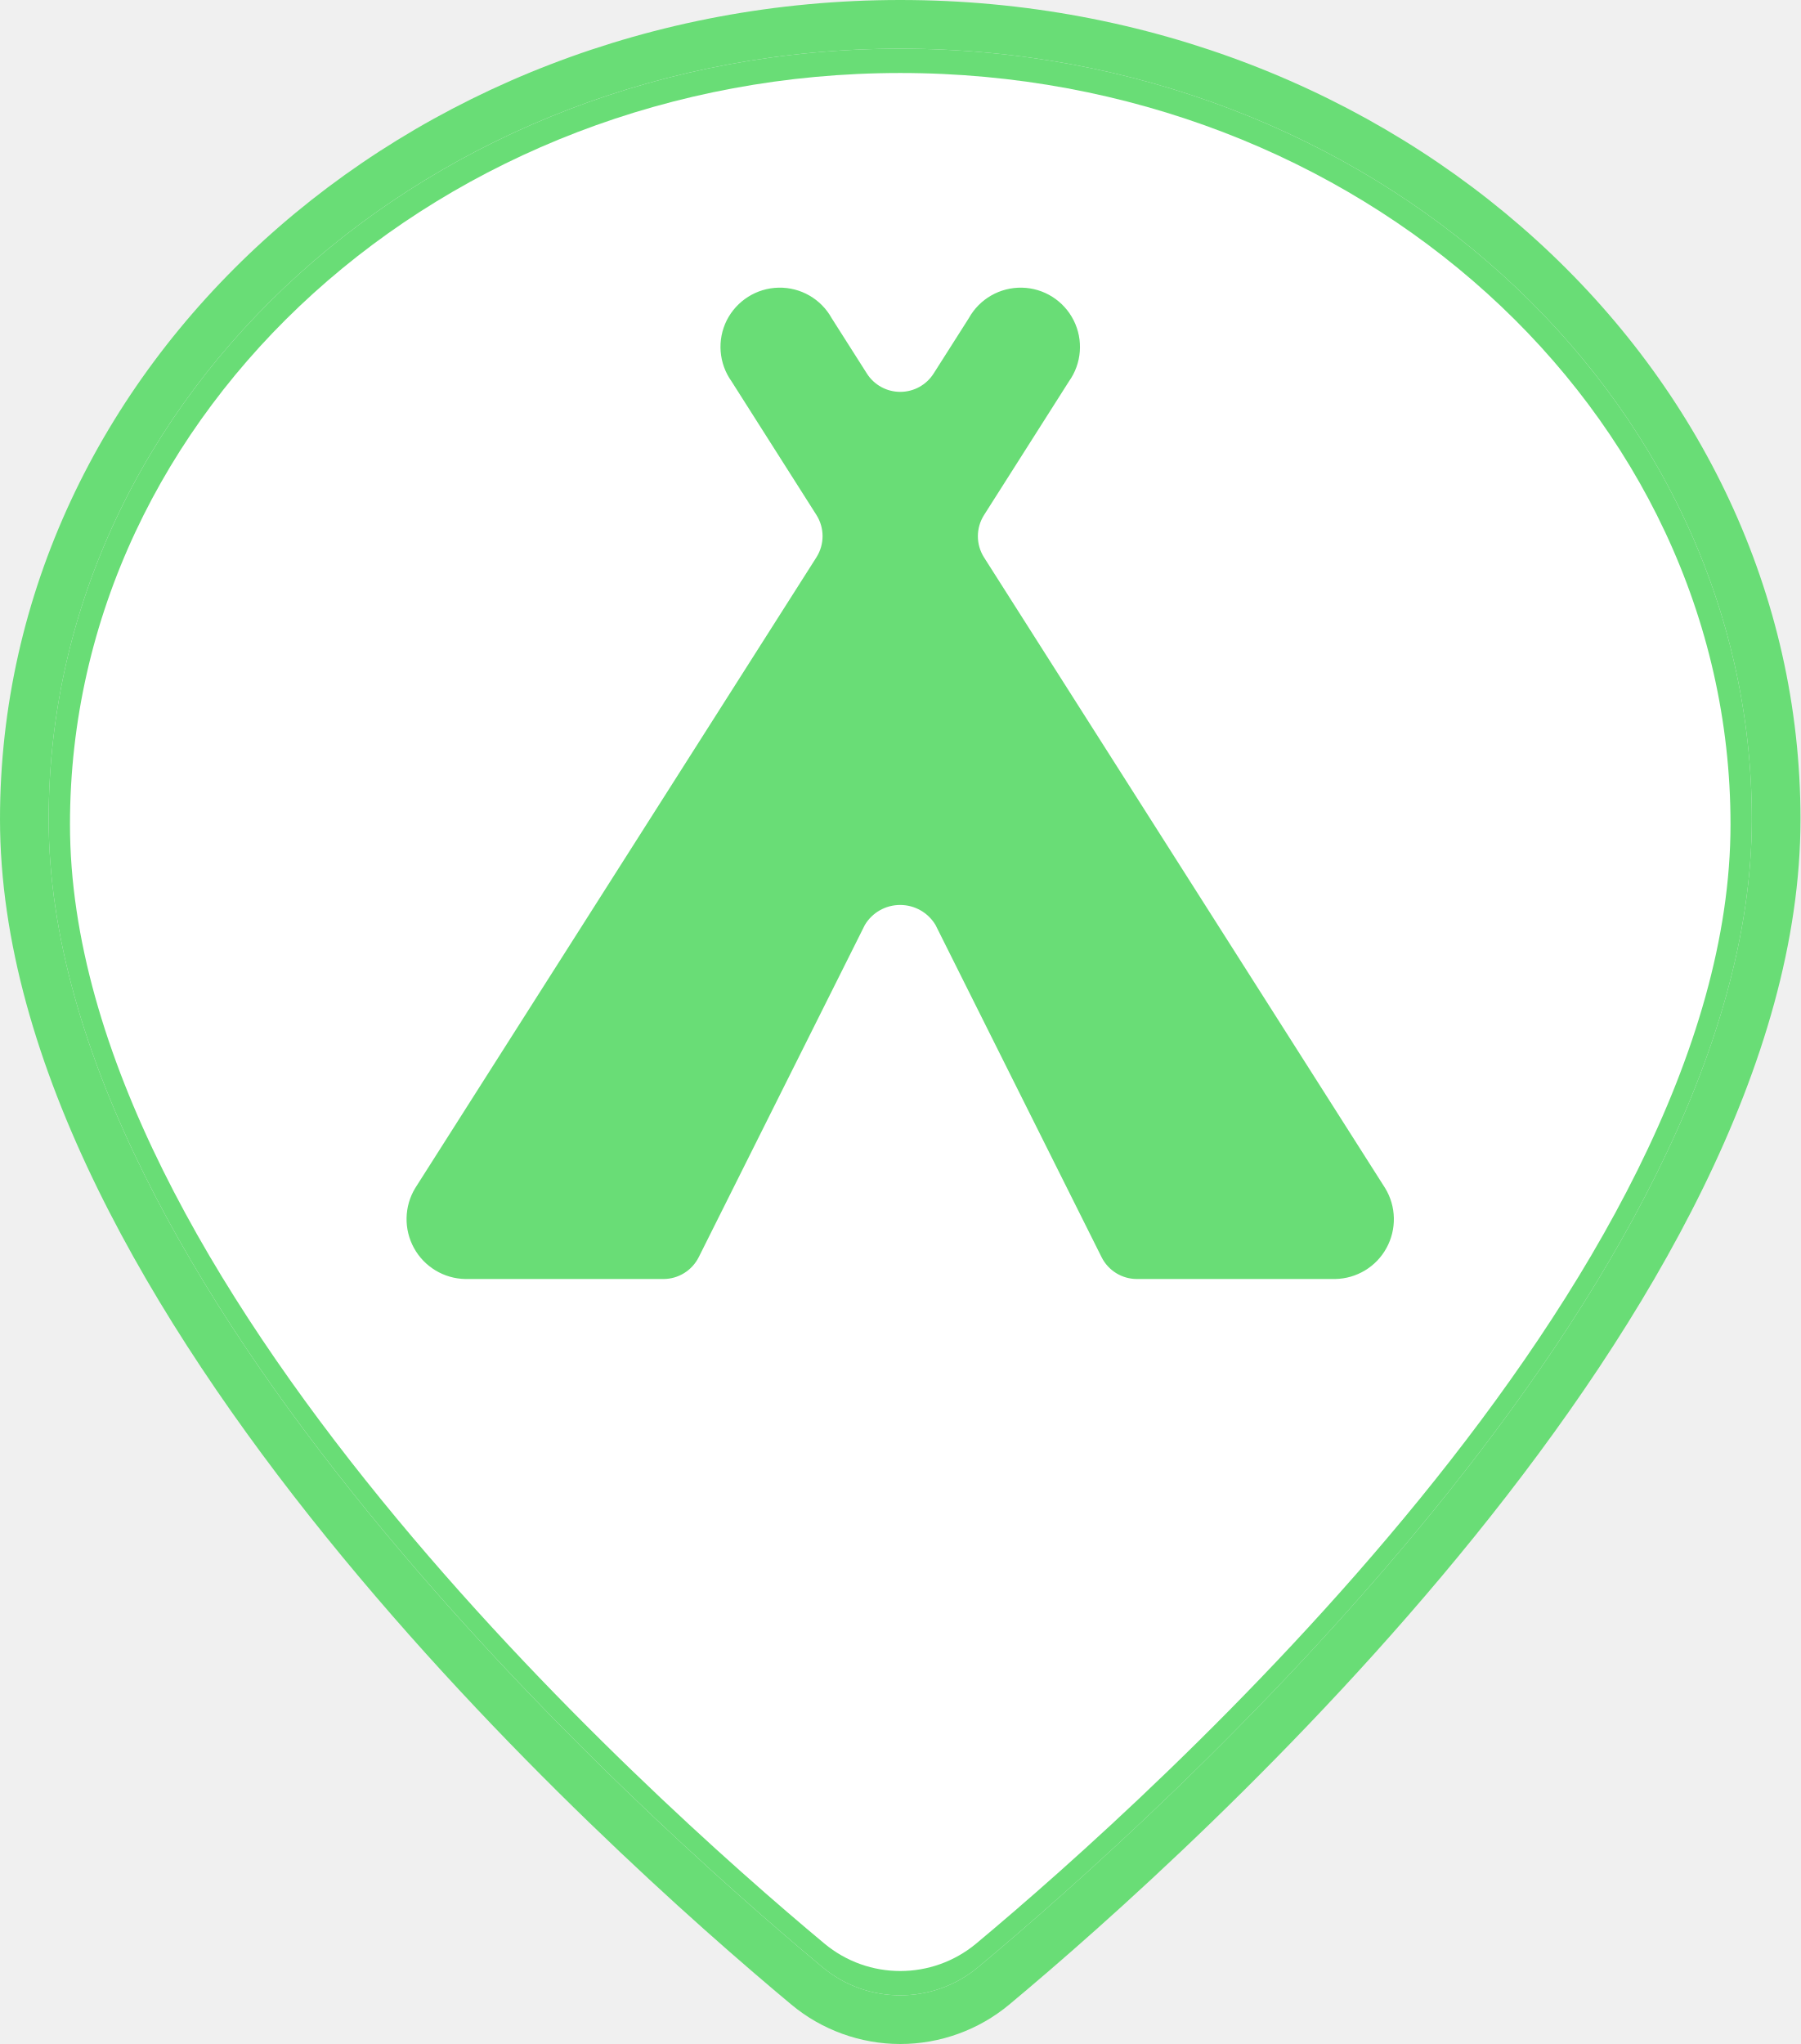
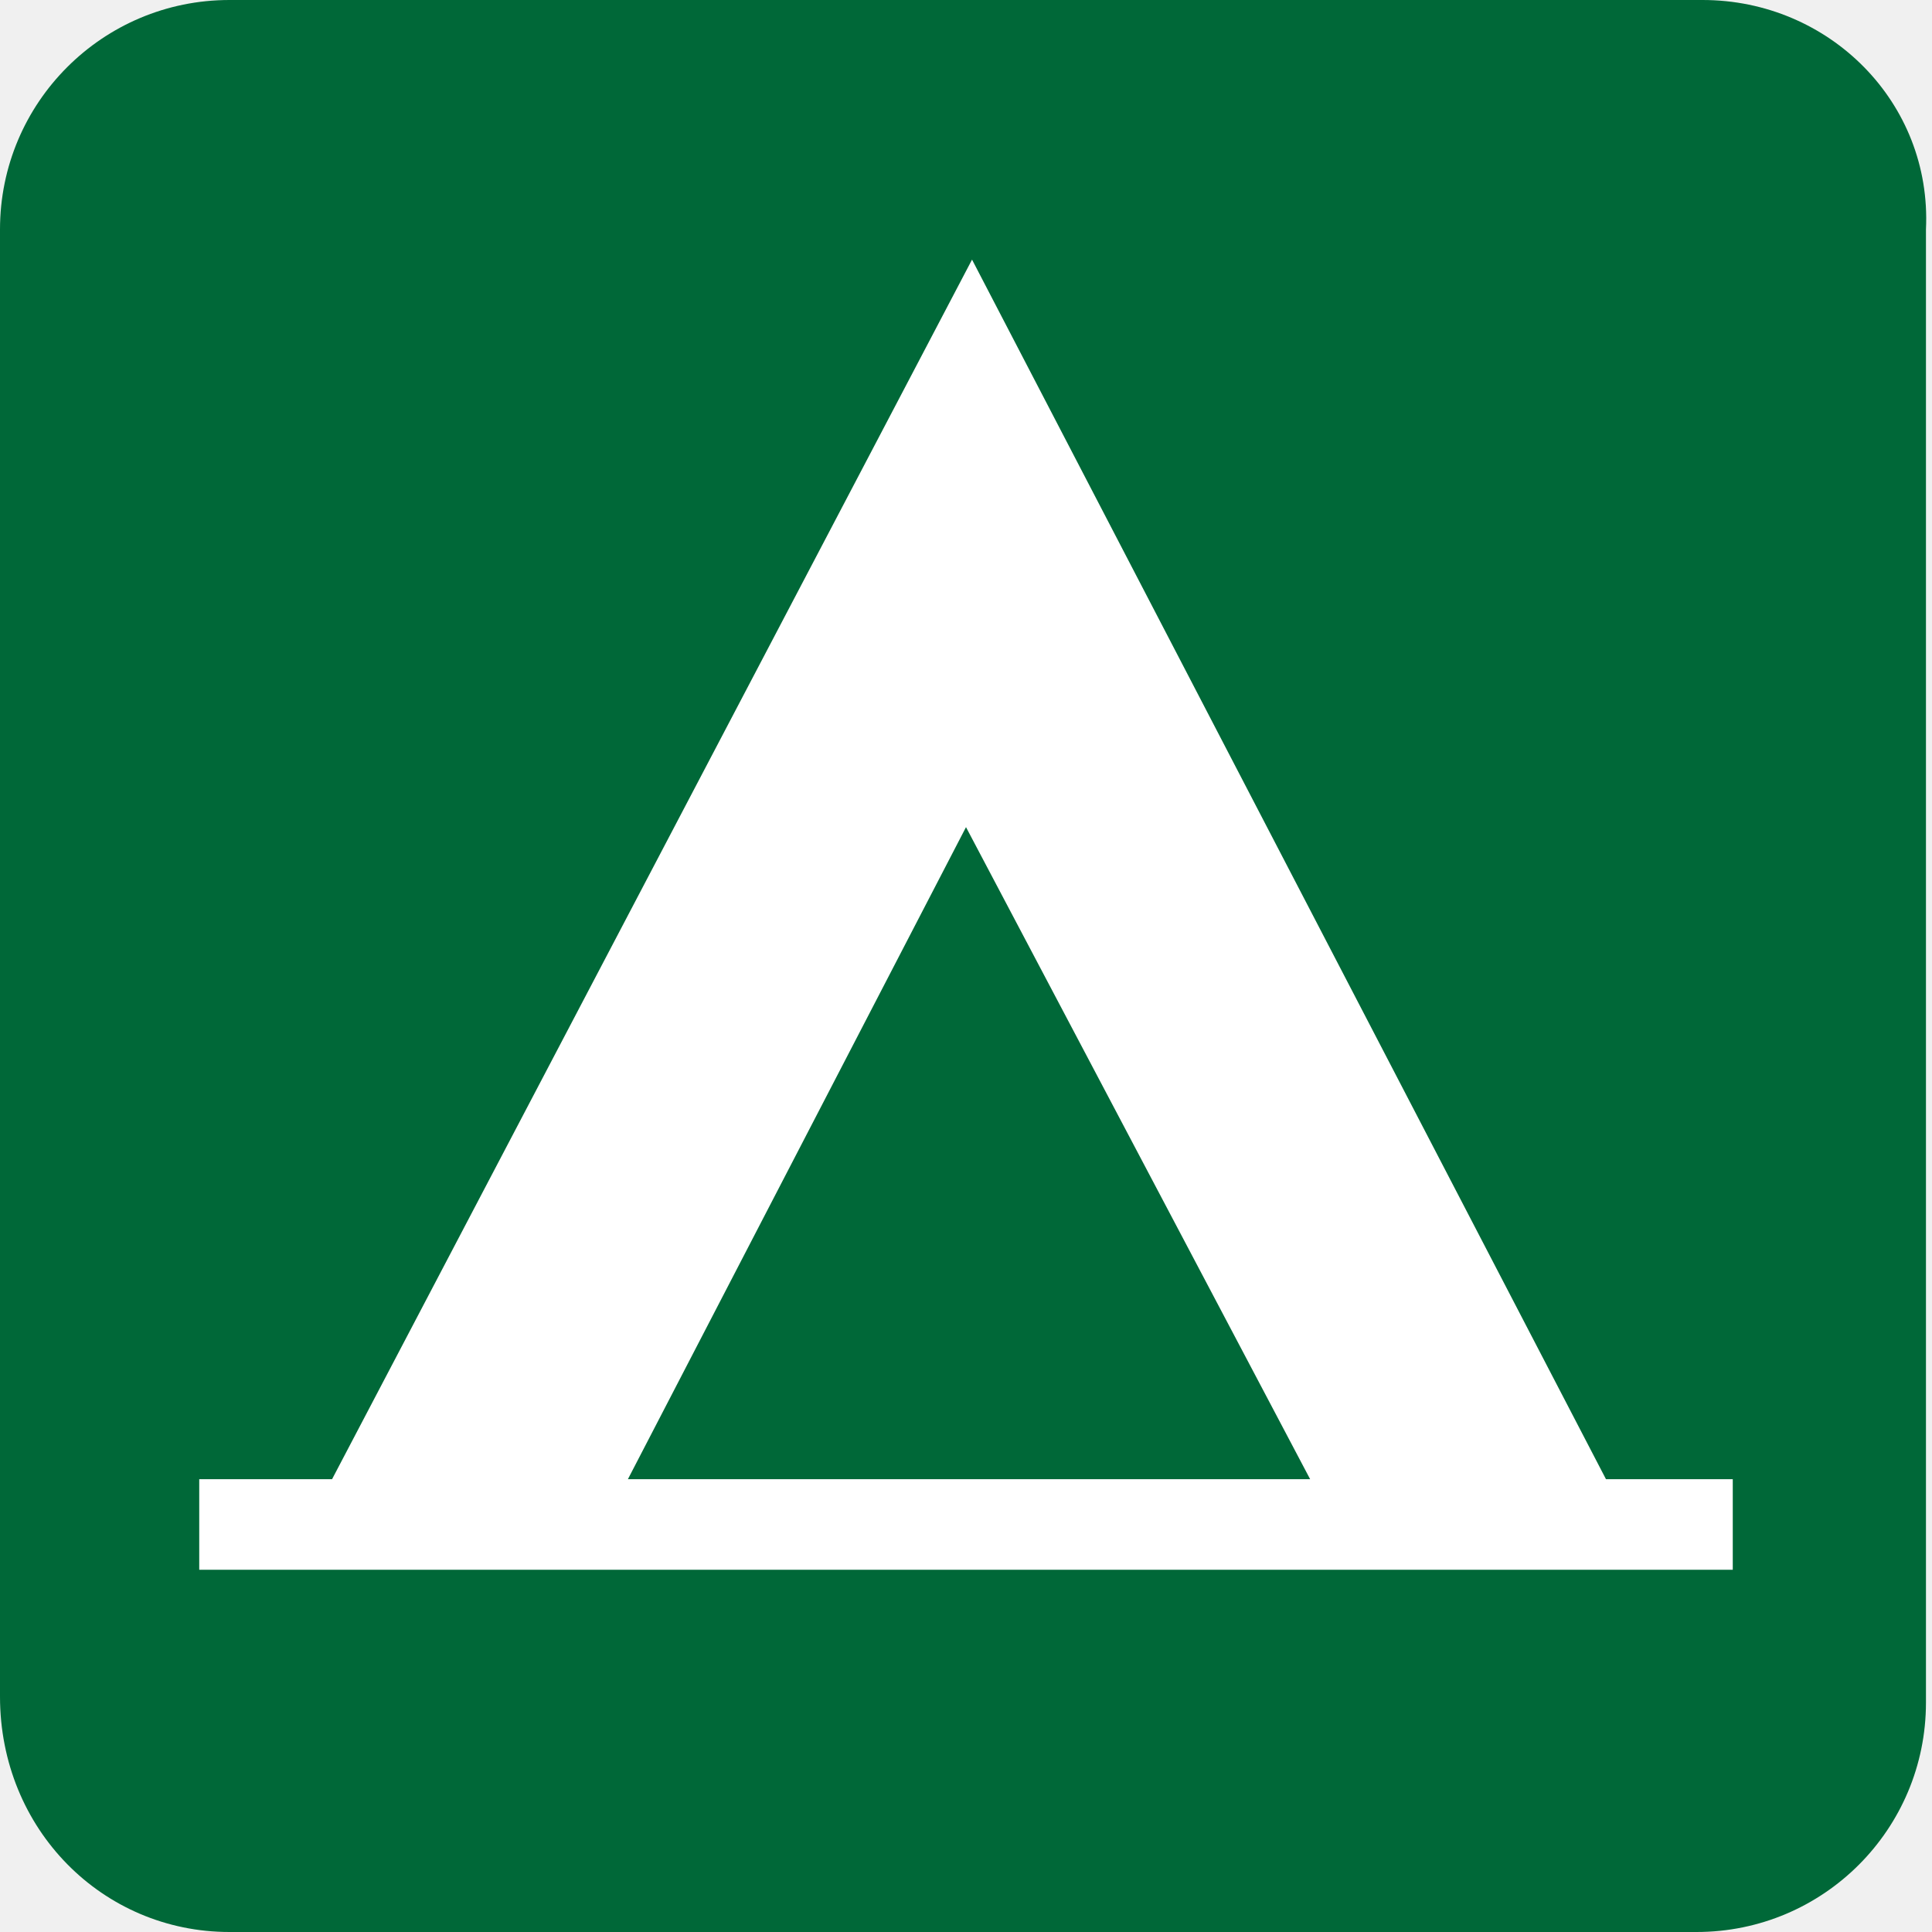
- <svg xmlns="http://www.w3.org/2000/svg" version="1.1" x="0px" y="0px" width="37px" height="42px" viewBox="0 0 37 42" enable-background="new 0 0 37 42" xml:space="preserve">
-   <g id="Climbing" display="none">
-     <g display="inline">
-       <path fill="#FFFFFF" d="M18.5,1C8.85,1,1,8.103,1,16.833c0,9.579,12.167,20.475,15.9,23.587    c0.927,0.773,2.275,0.773,3.202,0C23.833,37.307,36,26.41,36,16.833C36,8.103,28.15,1,18.5,1z" />
-       <g>
-         <path fill="#69DD76" d="M26.54,29.779c-0.386,0.193-0.832,0.224-1.241,0.088     c-0.409-0.137-0.747-0.431-0.94-0.816l-1.177-2.36h-5.495c-0.726,0-1.364-0.481-1.564-1.178l-1.625-5.688     c-0.225-0.787,0.171-1.619,0.923-1.94l5.288-2.267l2.178-2.903c0.348-0.465,0.918-0.709,1.494-0.639     c0.577,0.07,1.072,0.442,1.3,0.975c0.228,0.535,0.154,1.149-0.194,1.614l-2.438,3.264     c-0.165,0.219-0.383,0.395-0.634,0.507l-3.135,1.409c-0.202,0.091-0.358,0.26-0.432,0.468     c-0.074,0.208-0.06,0.437,0.039,0.635l1.021,2.045c0.138,0.275,0.42,0.449,0.728,0.449h3.551     c0.615,0,1.178,0.348,1.453,0.899l1.625,3.25c0.196,0.387,0.229,0.836,0.092,1.246     C27.222,29.245,26.928,29.585,26.54,29.779z M11.187,12.226c0-1.796,1.455-3.25,3.25-3.25     c1.795,0,3.25,1.455,3.25,3.25s-1.455,3.25-3.25,3.25C12.642,15.477,11.187,14.022,11.187,12.226z      M26.15,3.146c-0.251-0.114-0.544-0.092-0.776,0.057c-0.232,0.15-0.373,0.406-0.373,0.683v5.74     c0,0.673-0.546,1.219-1.219,1.219c-0.673,0-1.219-0.546-1.219-1.219V2.623c-0-0.39-0.278-0.725-0.662-0.798     C20.78,1.612,19.641,1.503,18.5,1.5C9.09,1.5,1.435,8.427,1.435,16.939c0,5.376,3.928,11.168,7.963,15.701     c0.224,0.252,0.581,0.34,0.897,0.221c0.315-0.12,0.524-0.423,0.524-0.761v-0.635     c0.034-1.911,0.58-3.778,1.58-5.407c0.38-0.556,1.139-0.697,1.694-0.317c0.556,0.379,0.698,1.137,0.318,1.694     c-0.723,1.224-1.121,2.611-1.154,4.032v4.812c0,0.223,0.092,0.437,0.254,0.59     c1.403,1.33,2.625,2.391,3.434,3.065c0.904,0.754,2.218,0.754,3.122,0c3.634-3.031,15.498-13.657,15.498-22.995     C35.413,10.89,31.728,5.492,26.15,3.146z" />
-       </g>
-       <path fill="#FFFFFF" d="M18.5,1C28.15,1,36,8.103,36,16.833c0,9.577-12.167,20.473-15.898,23.587    C19.638,40.807,19.069,41,18.501,41c-0.569,0-1.137-0.193-1.601-0.58C13.167,37.309,1,26.412,1,16.833    C1,8.103,8.85,1,18.5,1 M18.5,0C8.299,0,0,7.551,0,16.833c0,10.023,12.445,21.176,16.26,24.355    C16.887,41.712,17.683,42,18.501,42c0.817,0,1.613-0.288,2.241-0.812C24.556,38.006,37,26.845,37,16.833    C37,7.551,28.701,0,18.5,0L18.5,0z" />
-     </g>
-   </g>
-   <g id="Trailhead" display="none">
-     <g display="inline">
-       <g>
-         <path fill="#FFFFFF" d="M18.5,1C8.85,1,1,8.103,1,16.833c0,9.579,12.167,20.475,15.9,23.587     c0.927,0.773,2.275,0.773,3.202,0C23.833,37.307,36,26.41,36,16.833C36,8.103,28.15,1,18.5,1z" />
-         <path fill="#FFFFFF" d="M18.5,1C28.15,1,36,8.103,36,16.833c0,9.577-12.167,20.473-15.898,23.587     C19.638,40.807,19.069,41,18.501,41s-1.137-0.193-1.601-0.58C13.167,37.309,1,26.412,1,16.833     C1,8.103,8.85,1,18.5,1 M18.5,0C8.299,0,0,7.551,0,16.833c0,10.023,12.445,21.176,16.26,24.355     C16.887,41.712,17.683,42,18.501,42c0.817,0,1.613-0.288,2.241-0.812C24.556,38.006,37,26.845,37,16.833     C37,7.551,28.701,0,18.5,0L18.5,0z" />
-       </g>
-       <g>
-         <path fill="#69DD76" d="M26.18,18.278c0.599,0.634,0.585,1.629-0.031,2.246c-1.242,0.986-2.821,1.448-4.399,1.289     c-0.643-0.002-1.281-0.12-1.882-0.348c-0.151-0.056-0.321-0.018-0.433,0.098     c-0.112,0.115-0.146,0.286-0.086,0.435l2.285,5.712c0.333,0.834-0.073,1.78-0.907,2.112     c-0.834,0.333-1.78-0.073-2.112-0.907L17.13,25.201c-0.063-0.158-0.219-0.26-0.389-0.255     c-0.17,0.005-0.319,0.116-0.373,0.277l-1.201,3.603c-0.299,0.839-1.205,1.292-2.055,1.029     c-0.409-0.136-0.747-0.429-0.94-0.815c-0.193-0.386-0.225-0.832-0.088-1.241l4.062-12.188     c0.183-0.551,0.647-0.964,1.216-1.08c0.569-0.117,1.158,0.079,1.544,0.514c0.386,0.434,0.511,1.042,0.327,1.593     c-0.057,0.171-0.021,0.36,0.096,0.497c0.558,0.808,1.444,1.33,2.421,1.427     c0.758,0.067,1.52-0.079,2.199-0.422C24.611,17.586,25.591,17.647,26.18,18.278z M25.813,29.125     c0,0.673-0.546,1.219-1.219,1.219c-0.673,0-1.219-0.546-1.219-1.219v-4.875c0-0.673,0.546-1.219,1.219-1.219     c0.673,0,1.219,0.546,1.219,1.219V29.125z M11.539,19.939c-0.206,0.001-0.411-0.038-0.603-0.114l-2.368-0.947     c-0.455-0.181-0.804-0.559-0.95-1.027c-0.146-0.468-0.072-0.977,0.2-1.384l2.32-3.478     c0.434-0.651,1.271-0.901,1.991-0.593l1.503,0.65c0.803,0.344,1.19,1.262,0.876,2.077l-1.463,3.783     c-0.156,0.407-0.47,0.733-0.869,0.907C11.975,19.898,11.758,19.941,11.539,19.939z M20.125,5.562     c1.795,0,3.25,1.455,3.25,3.25c0,1.795-1.455,3.25-3.25,3.25c-1.795,0-3.25-1.455-3.25-3.25     C16.875,7.018,18.33,5.562,20.125,5.562z M24.594,12.469c0.673,0,1.219,0.546,1.219,1.219v1.219     c0,0.673-0.546,1.219-1.219,1.219c-0.673,0-1.219-0.546-1.219-1.219v-1.219     C23.375,13.015,23.921,12.469,24.594,12.469z M18.5,1.5C9.091,1.5,1.437,8.426,1.437,16.938     c0,9.339,11.862,19.963,15.502,22.997c0.904,0.754,2.218,0.754,3.122,0c3.638-3.035,15.501-13.66,15.501-22.997     C35.563,8.426,27.909,1.5,18.5,1.5z" />
-       </g>
-     </g>
-   </g>
-   <g id="Campsite" display="none">
-     <g display="inline">
-       <g>
-         <g>
-           <path fill="#FFFFFF" d="M18.5,1C8.85,1,1,8.103,1,16.833c0,9.579,12.167,20.475,15.9,23.587      c0.927,0.773,2.275,0.773,3.202,0C23.833,37.307,36,26.41,36,16.833C36,8.103,28.15,1,18.5,1z" />
-           <path fill="#FFFFFF" d="M18.5,1C28.15,1,36,8.103,36,16.833c0,9.577-12.167,20.473-15.898,23.587      C19.638,40.807,19.069,41,18.501,41s-1.137-0.193-1.601-0.58C13.167,37.309,1,26.412,1,16.833      C1,8.103,8.85,1,18.5,1 M18.5,0C8.299,0,0,7.551,0,16.833c0,10.023,12.445,21.176,16.26,24.355      C16.887,41.712,17.683,42,18.501,42c0.817,0,1.613-0.288,2.241-0.812C24.556,38.006,37,26.845,37,16.833      C37,7.551,28.701,0,18.5,0L18.5,0z" />
-         </g>
-       </g>
-       <path fill="#69DD76" d="M27.438,26.281h-4.074c-0.307,0-0.589-0.173-0.727-0.449l-3.412-6.825    c-0.153-0.256-0.429-0.412-0.727-0.412s-0.574,0.156-0.726,0.412l-3.413,6.825    c-0.138,0.275-0.419,0.449-0.726,0.449H9.562c-0.44-0.008-0.843-0.251-1.055-0.637    c-0.212-0.386-0.202-0.856,0.026-1.232l8.244-12.96c0.169-0.266,0.169-0.605,0-0.871l-1.744-2.745    c-0.263-0.368-0.3-0.851-0.098-1.255C15.139,6.179,15.548,5.92,16,5.911c0.452-0.01,0.872,0.232,1.091,0.627    l0.723,1.137c0.149,0.235,0.408,0.377,0.686,0.377c0.278,0,0.537-0.142,0.686-0.377l0.723-1.137    c0.219-0.395,0.639-0.636,1.091-0.627C21.452,5.92,21.861,6.179,22.064,6.583c0.203,0.404,0.165,0.887-0.098,1.255    l-1.744,2.745c-0.169,0.266-0.169,0.605,0,0.871l8.243,12.96c0.229,0.376,0.239,0.846,0.026,1.232    C28.28,26.031,27.878,26.273,27.438,26.281z M18.5,1.5C9.091,1.5,1.438,8.426,1.438,16.938    c0,9.341,11.862,19.963,15.502,22.997c0.904,0.754,2.217,0.754,3.122,0C23.7,36.899,35.562,26.275,35.562,16.938    C35.562,8.426,27.909,1.5,18.5,1.5z" />
-     </g>
-   </g>
-   <g id="Layer_4">
-     <g>
-       <g>
-         <g>
-           <path fill="#69DD76" d="M18.5,1C8.85,1,1,8.103,1,16.833c0,9.579,12.167,20.475,15.9,23.587      c0.927,0.773,2.275,0.773,3.202,0C23.833,37.307,36,26.41,36,16.833C36,8.103,28.15,1,18.5,1z" />
-           <path fill="#69DD76" d="M18.5,1C28.15,1,36,8.103,36,16.833c0,9.577-12.167,20.473-15.898,23.587      C19.638,40.807,19.069,41,18.501,41s-1.137-0.193-1.601-0.58C13.167,37.309,1,26.412,1,16.833      C1,8.103,8.85,1,18.5,1 M18.5,0C8.299,0,0,7.551,0,16.833c0,10.023,12.445,21.176,16.26,24.355      C16.887,41.712,17.683,42,18.501,42c0.817,0,1.613-0.288,2.241-0.812C24.556,38.006,37,26.845,37,16.833      C37,7.551,28.701,0,18.5,0L18.5,0z" />
-         </g>
-       </g>
-       <path fill="#FFFFFF" d="M27.438,26.281h-4.074c-0.307,0-0.589-0.173-0.727-0.449l-3.412-6.825    c-0.153-0.256-0.429-0.412-0.727-0.412s-0.574,0.156-0.726,0.412l-3.413,6.825    c-0.138,0.275-0.419,0.449-0.726,0.449H9.562c-0.44-0.008-0.843-0.251-1.055-0.637    c-0.212-0.386-0.202-0.856,0.026-1.232l8.244-12.96c0.169-0.266,0.169-0.605,0-0.871l-1.744-2.745    c-0.263-0.368-0.3-0.851-0.098-1.255C15.139,6.179,15.548,5.92,16,5.911c0.452-0.01,0.872,0.232,1.091,0.627    l0.723,1.137c0.149,0.235,0.408,0.377,0.686,0.377c0.278,0,0.537-0.142,0.686-0.377l0.723-1.137    c0.219-0.395,0.639-0.636,1.091-0.627C21.452,5.92,21.861,6.179,22.064,6.583c0.203,0.404,0.165,0.887-0.098,1.255    l-1.744,2.745c-0.169,0.266-0.169,0.605,0,0.871l8.243,12.96c0.229,0.376,0.239,0.846,0.026,1.232    C28.28,26.031,27.878,26.273,27.438,26.281z M18.5,1.5C9.091,1.5,1.438,8.426,1.438,16.938    c0,9.341,11.862,19.963,15.502,22.997c0.904,0.754,2.217,0.754,3.122,0C23.7,36.899,35.562,26.275,35.562,16.938    C35.562,8.426,27.909,1.5,18.5,1.5z" />
-     </g>
+ <svg xmlns="http://www.w3.org/2000/svg" version="1.1" id="Layer_1" x="0px" y="0px" width="32px" height="32px" viewBox="0 0 32 32" style="enable-background:new 0 0 32 32;" xml:space="preserve">
+   <style type="text/css">
+ 	.st0{fill:#414042;}
+ 	.st1{fill:#FFFFFF;}
+ 	.st2{fill:#006838;}
+ </style>
+   <g>
+     <path class="st2" d="M28.2,0H3.8C1.7,0,0,1.7,0,3.8v24.3C0,30.3,1.7,32,3.8,32h24.3c2.1,0,3.8-1.7,3.8-3.8V3.8   C32,1.7,30.3,0,28.2,0z" />
+     <path class="st1" d="M10.4,24.5l5.6-10.8l5.7,10.8H10.4z M26.6,24.5L16.1,4.3L5.5,24.5H3.3V26h25.4v-1.5H26.6z" />
  </g>
</svg>
